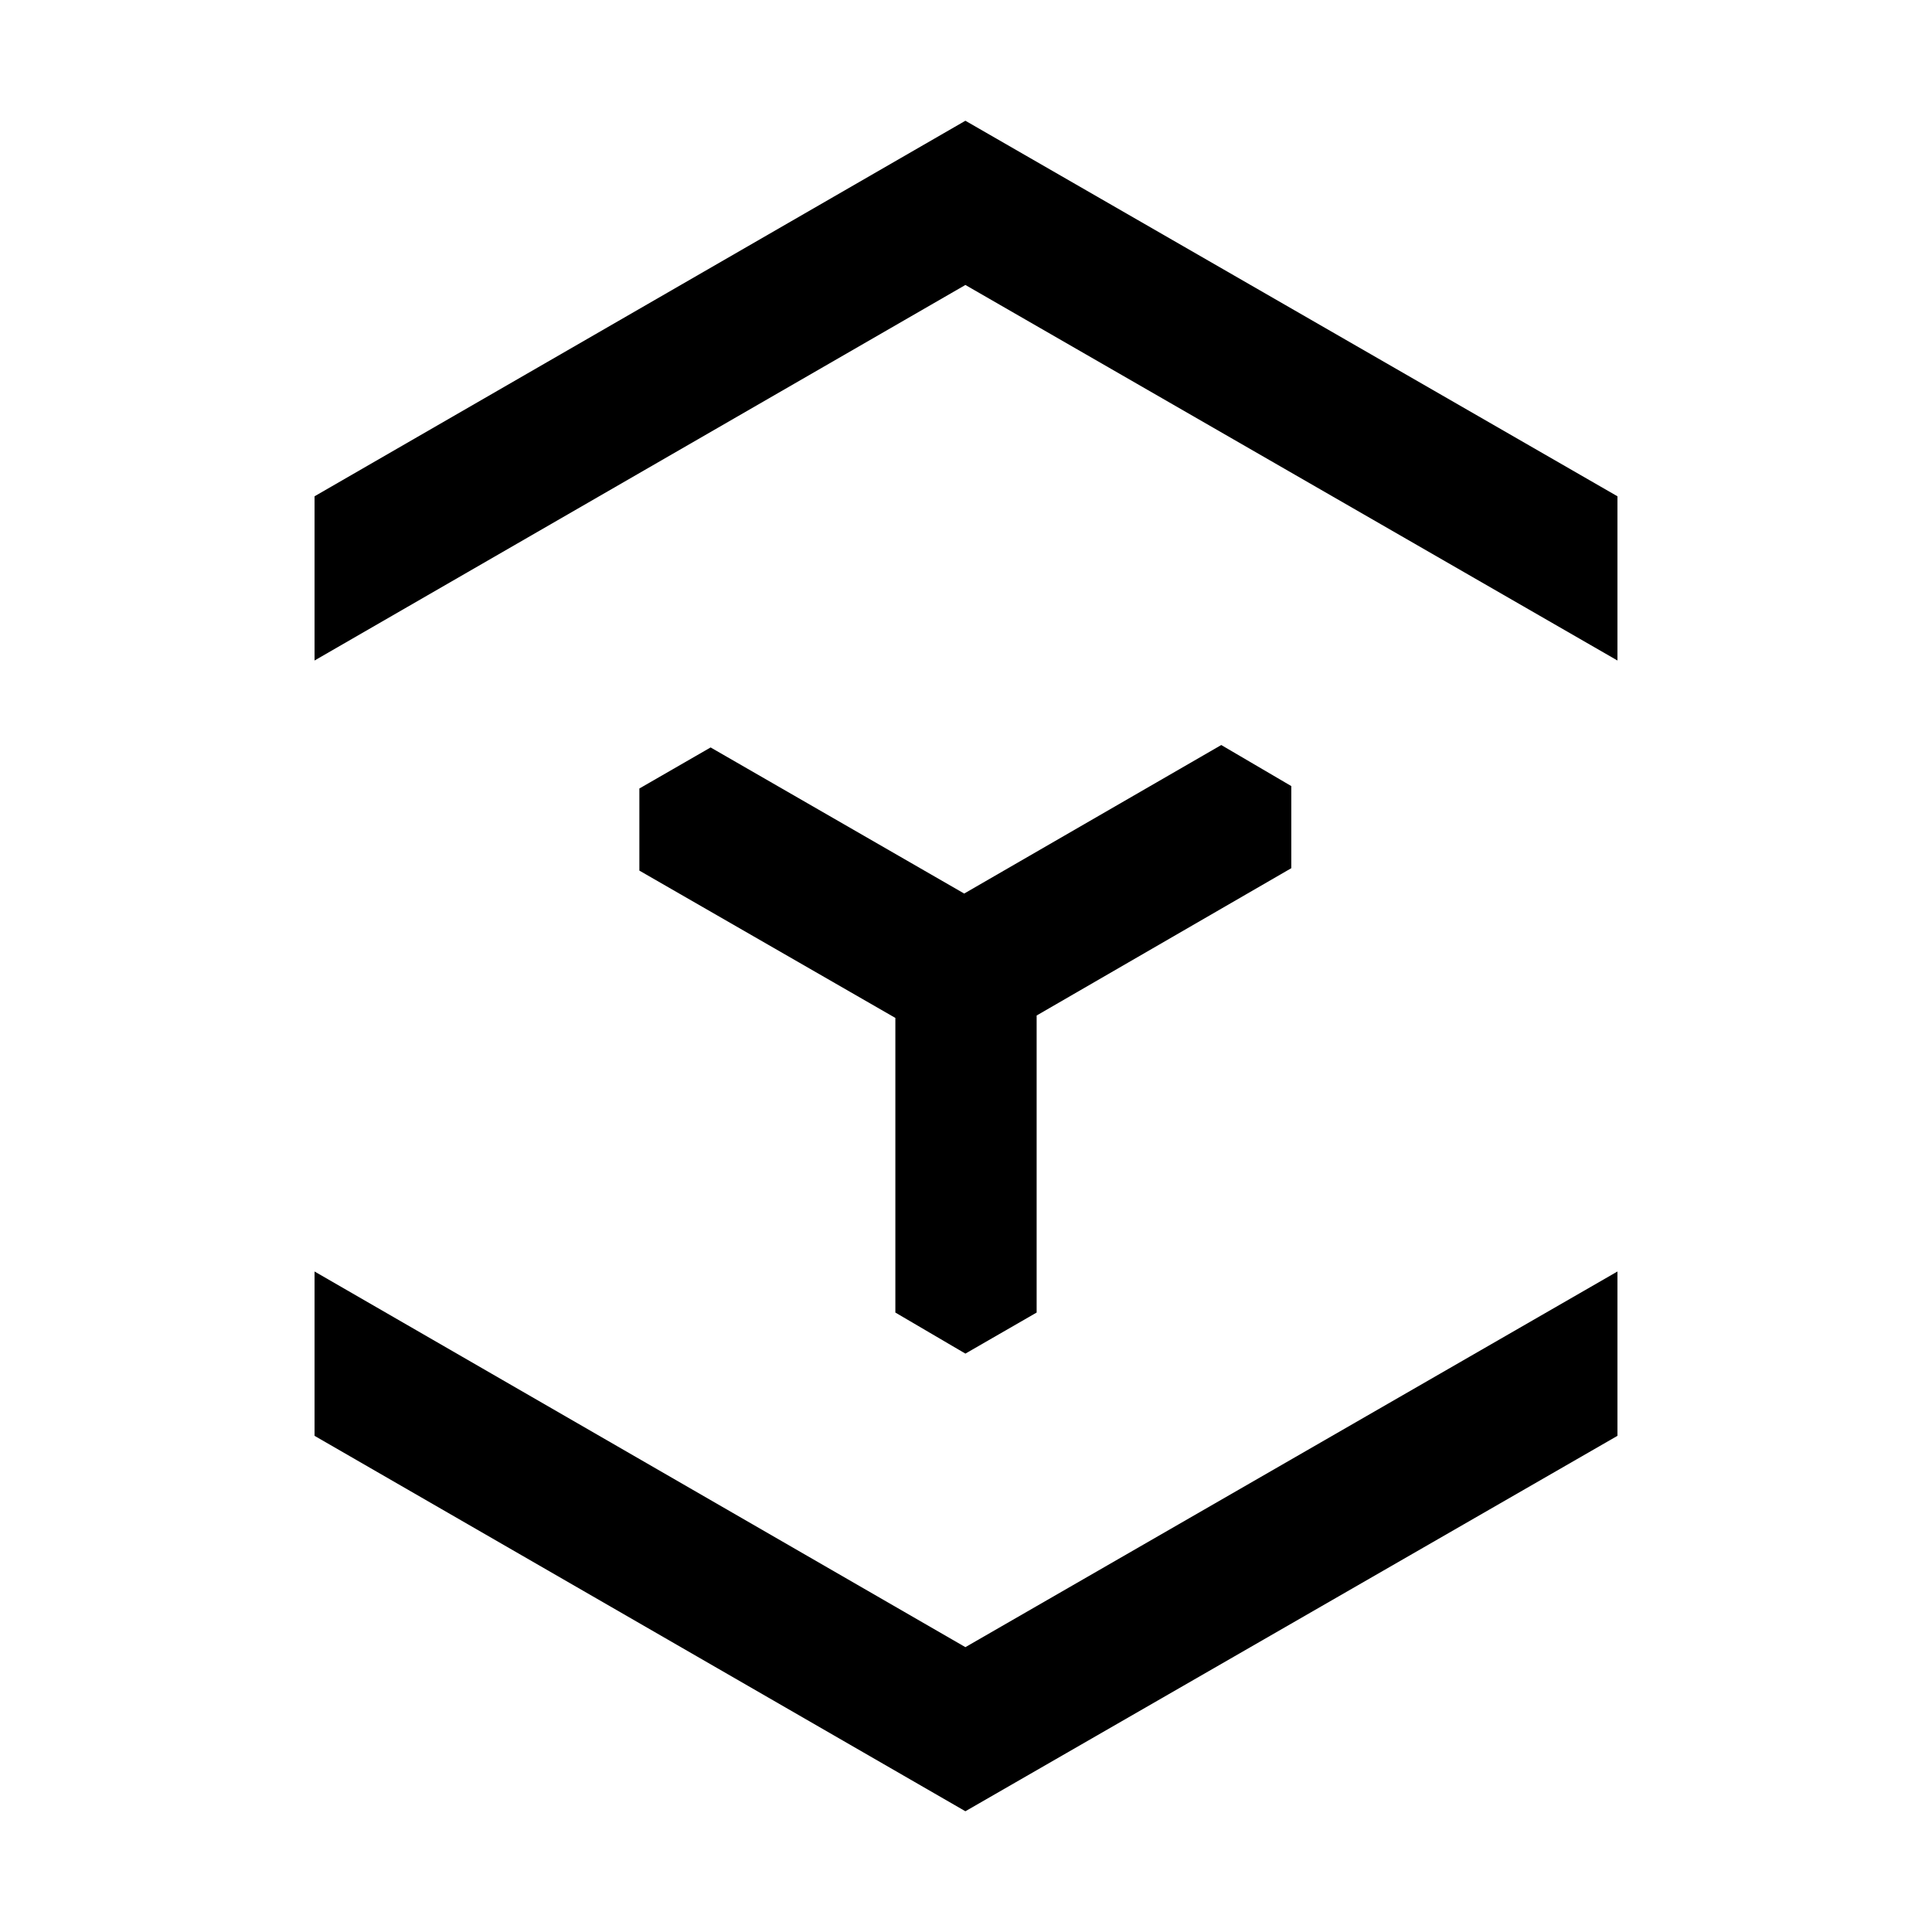
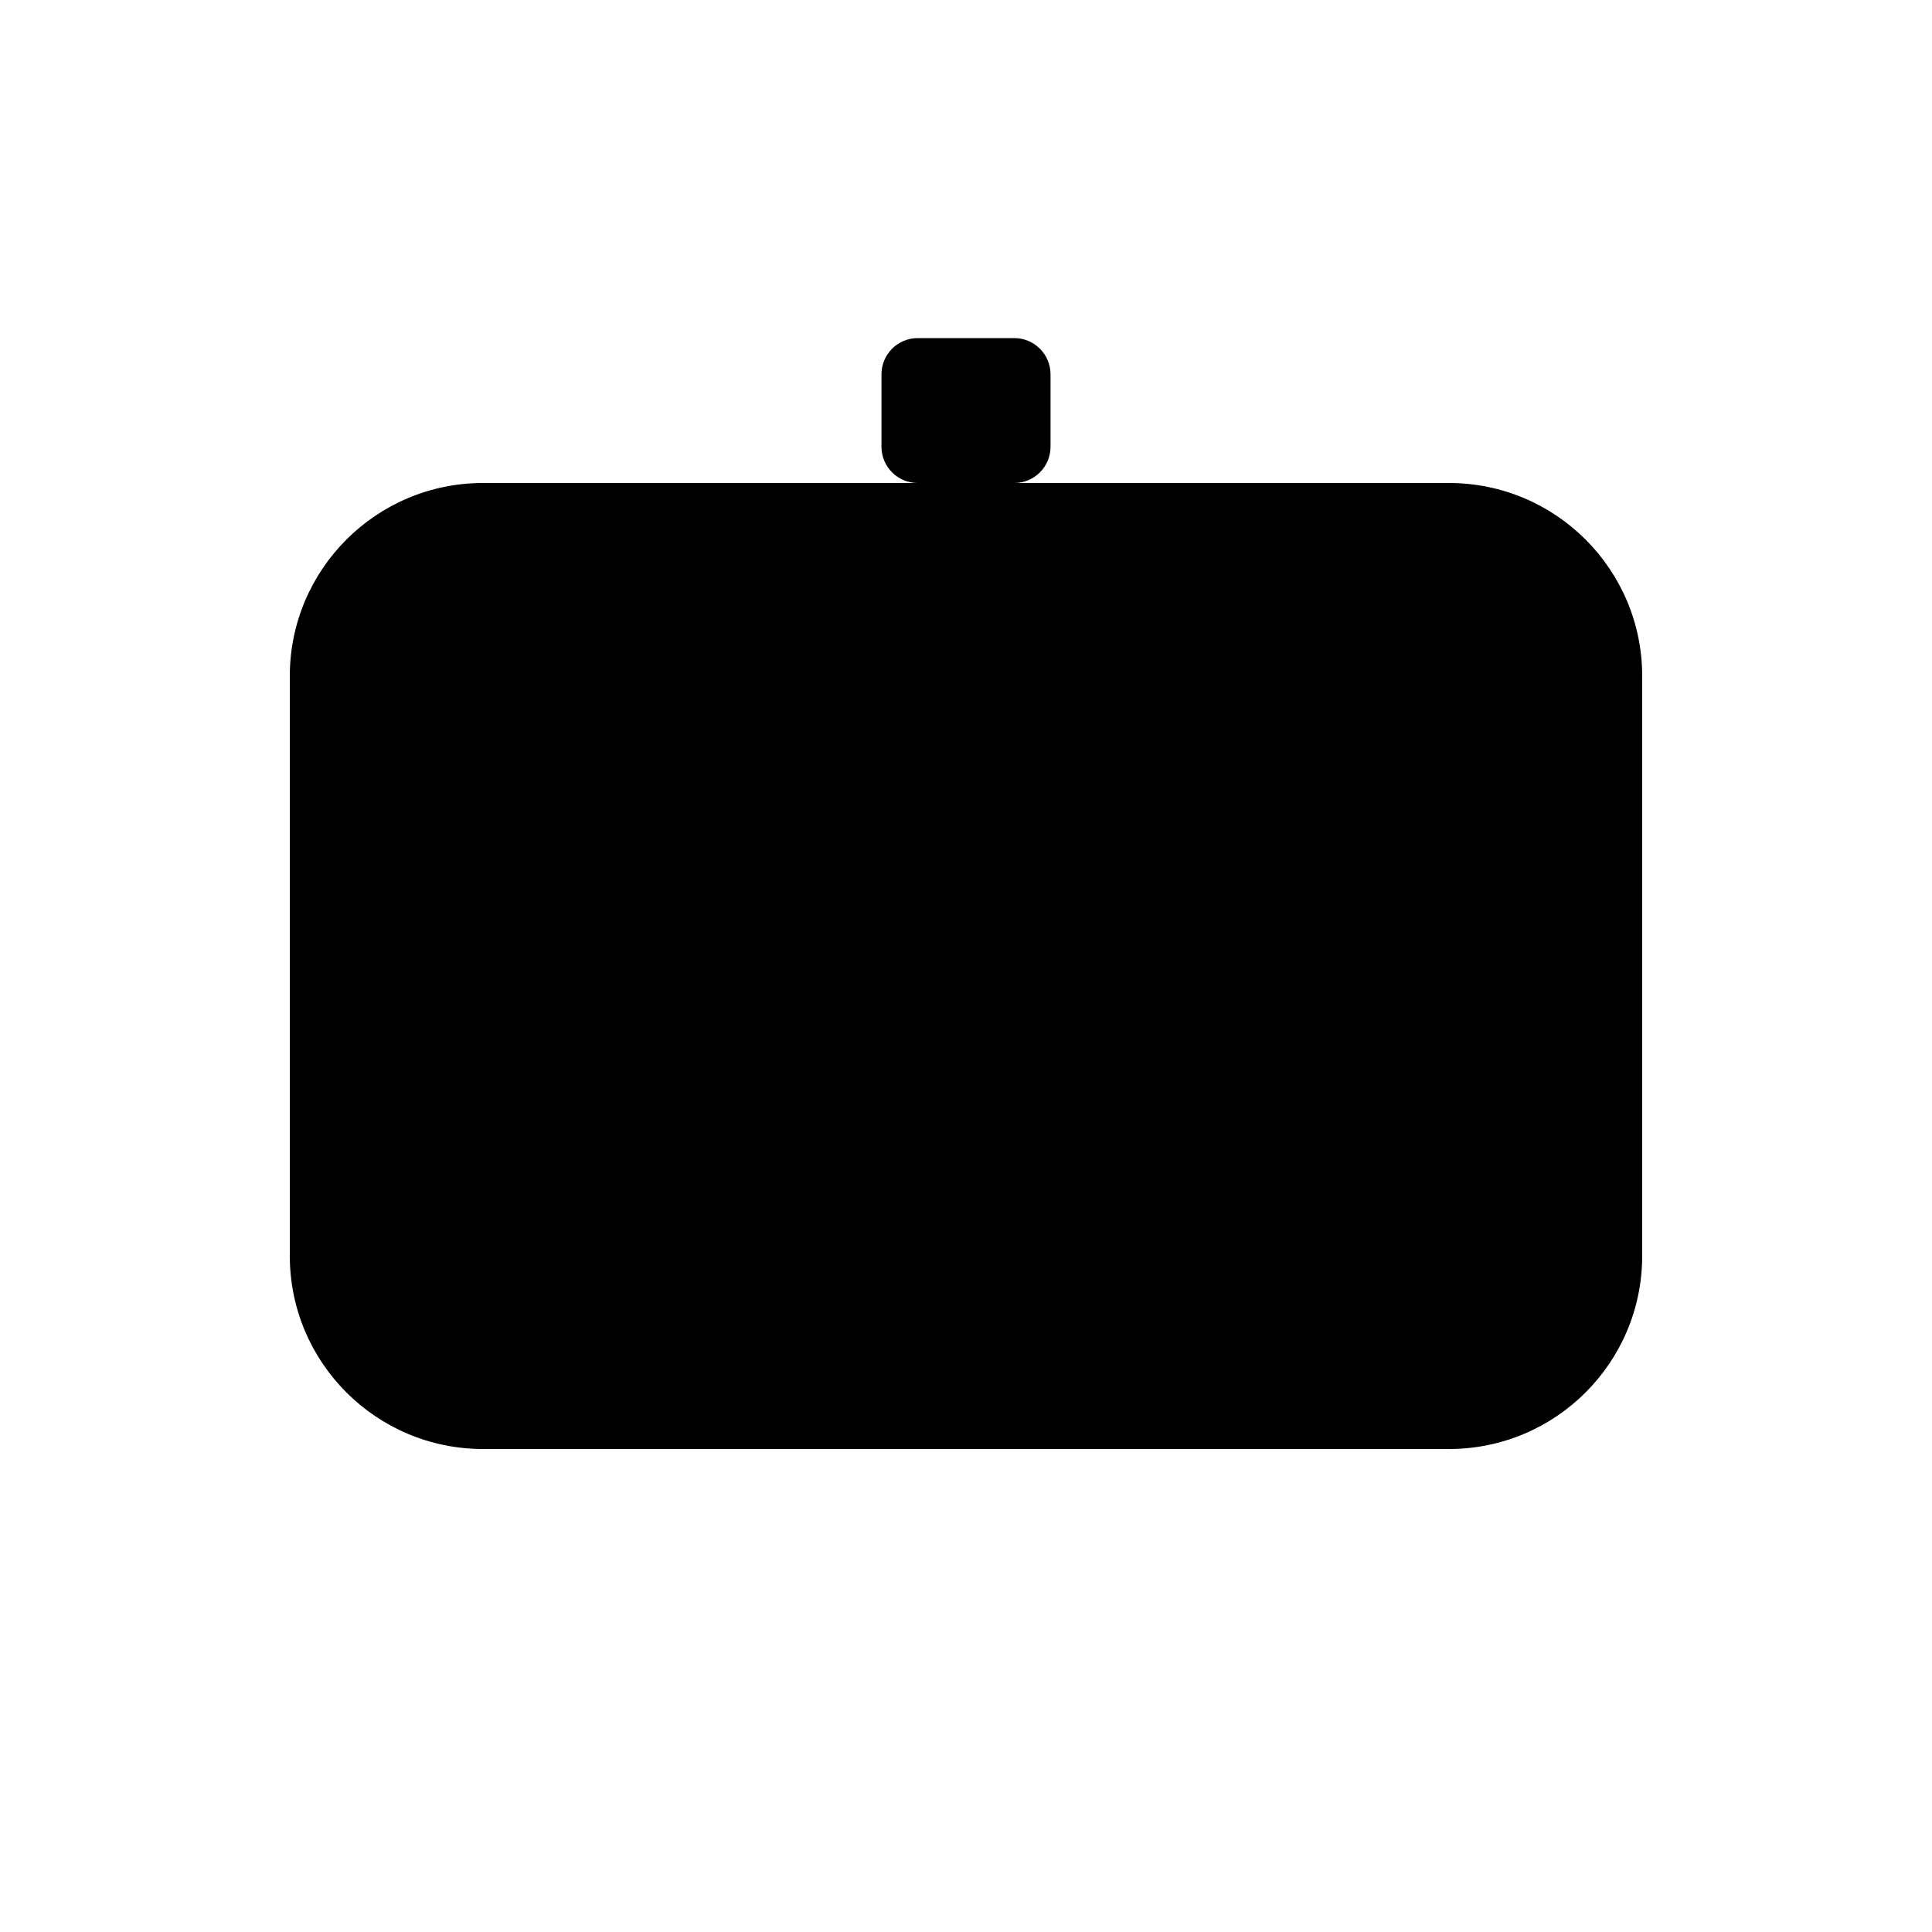
<svg xmlns="http://www.w3.org/2000/svg" id="a" width="16" height="16" viewBox="0 0 16 16">
-   <polygon points="7.995,11.21 8.585,10.87 8.585,8.41 10.694,7.19 10.694,6.51 10.114,6.17 7.985,7.4 5.885,6.19 5.295,6.53 5.295,7.21 7.415,8.43 7.415,10.87" fill="#000" stroke-width="0" />
-   <polygon points="13.395,4.11 7.995,1 7.995,1 7.995,1 2.605,4.11 2.605,5.47 7.995,2.36 13.395,5.47" fill="#000" stroke-width="0" />
-   <polygon points="13.395,10.53 7.995,13.641 2.605,10.53 2.605,11.891 7.995,15 7.995,15 7.995,15 13.395,11.891" fill="#000" stroke-width="0" />
+   <path d="M 4,4 L 12,4 A 1.6,1.6 0 0 1 13.6,5.6 L 13.6,10.4 A 1.6,1.6 0 0 1 12,12 L 4,12 A 1.6,1.6 0 0 1 2.4,10.4 L 2.4,5.6 A 1.6,1.6 0 0 1 4,4 Z M 6,8 m -1.4,0 a 1.4,1.4 0 1 0 2.8,0 a 1.4,1.4 0 1 0 -2.8,0 M 10,8 m -1.4,0 a 1.4,1.4 0 1 0 2.8,0 a 1.4,1.4 0 1 0 -2.8,0" fill="#000000" fill-rule="evenodd" stroke-width="0" />
+   <rect x="4.1" y="6" width="7.8" height="4" rx="1.0" fill="#000000" stroke-width="0" />
+   <rect x="7.3" y="2.8" width="1.4" height="1.2" rx="0.3" fill="#000000" stroke-width="0" />
</svg>
